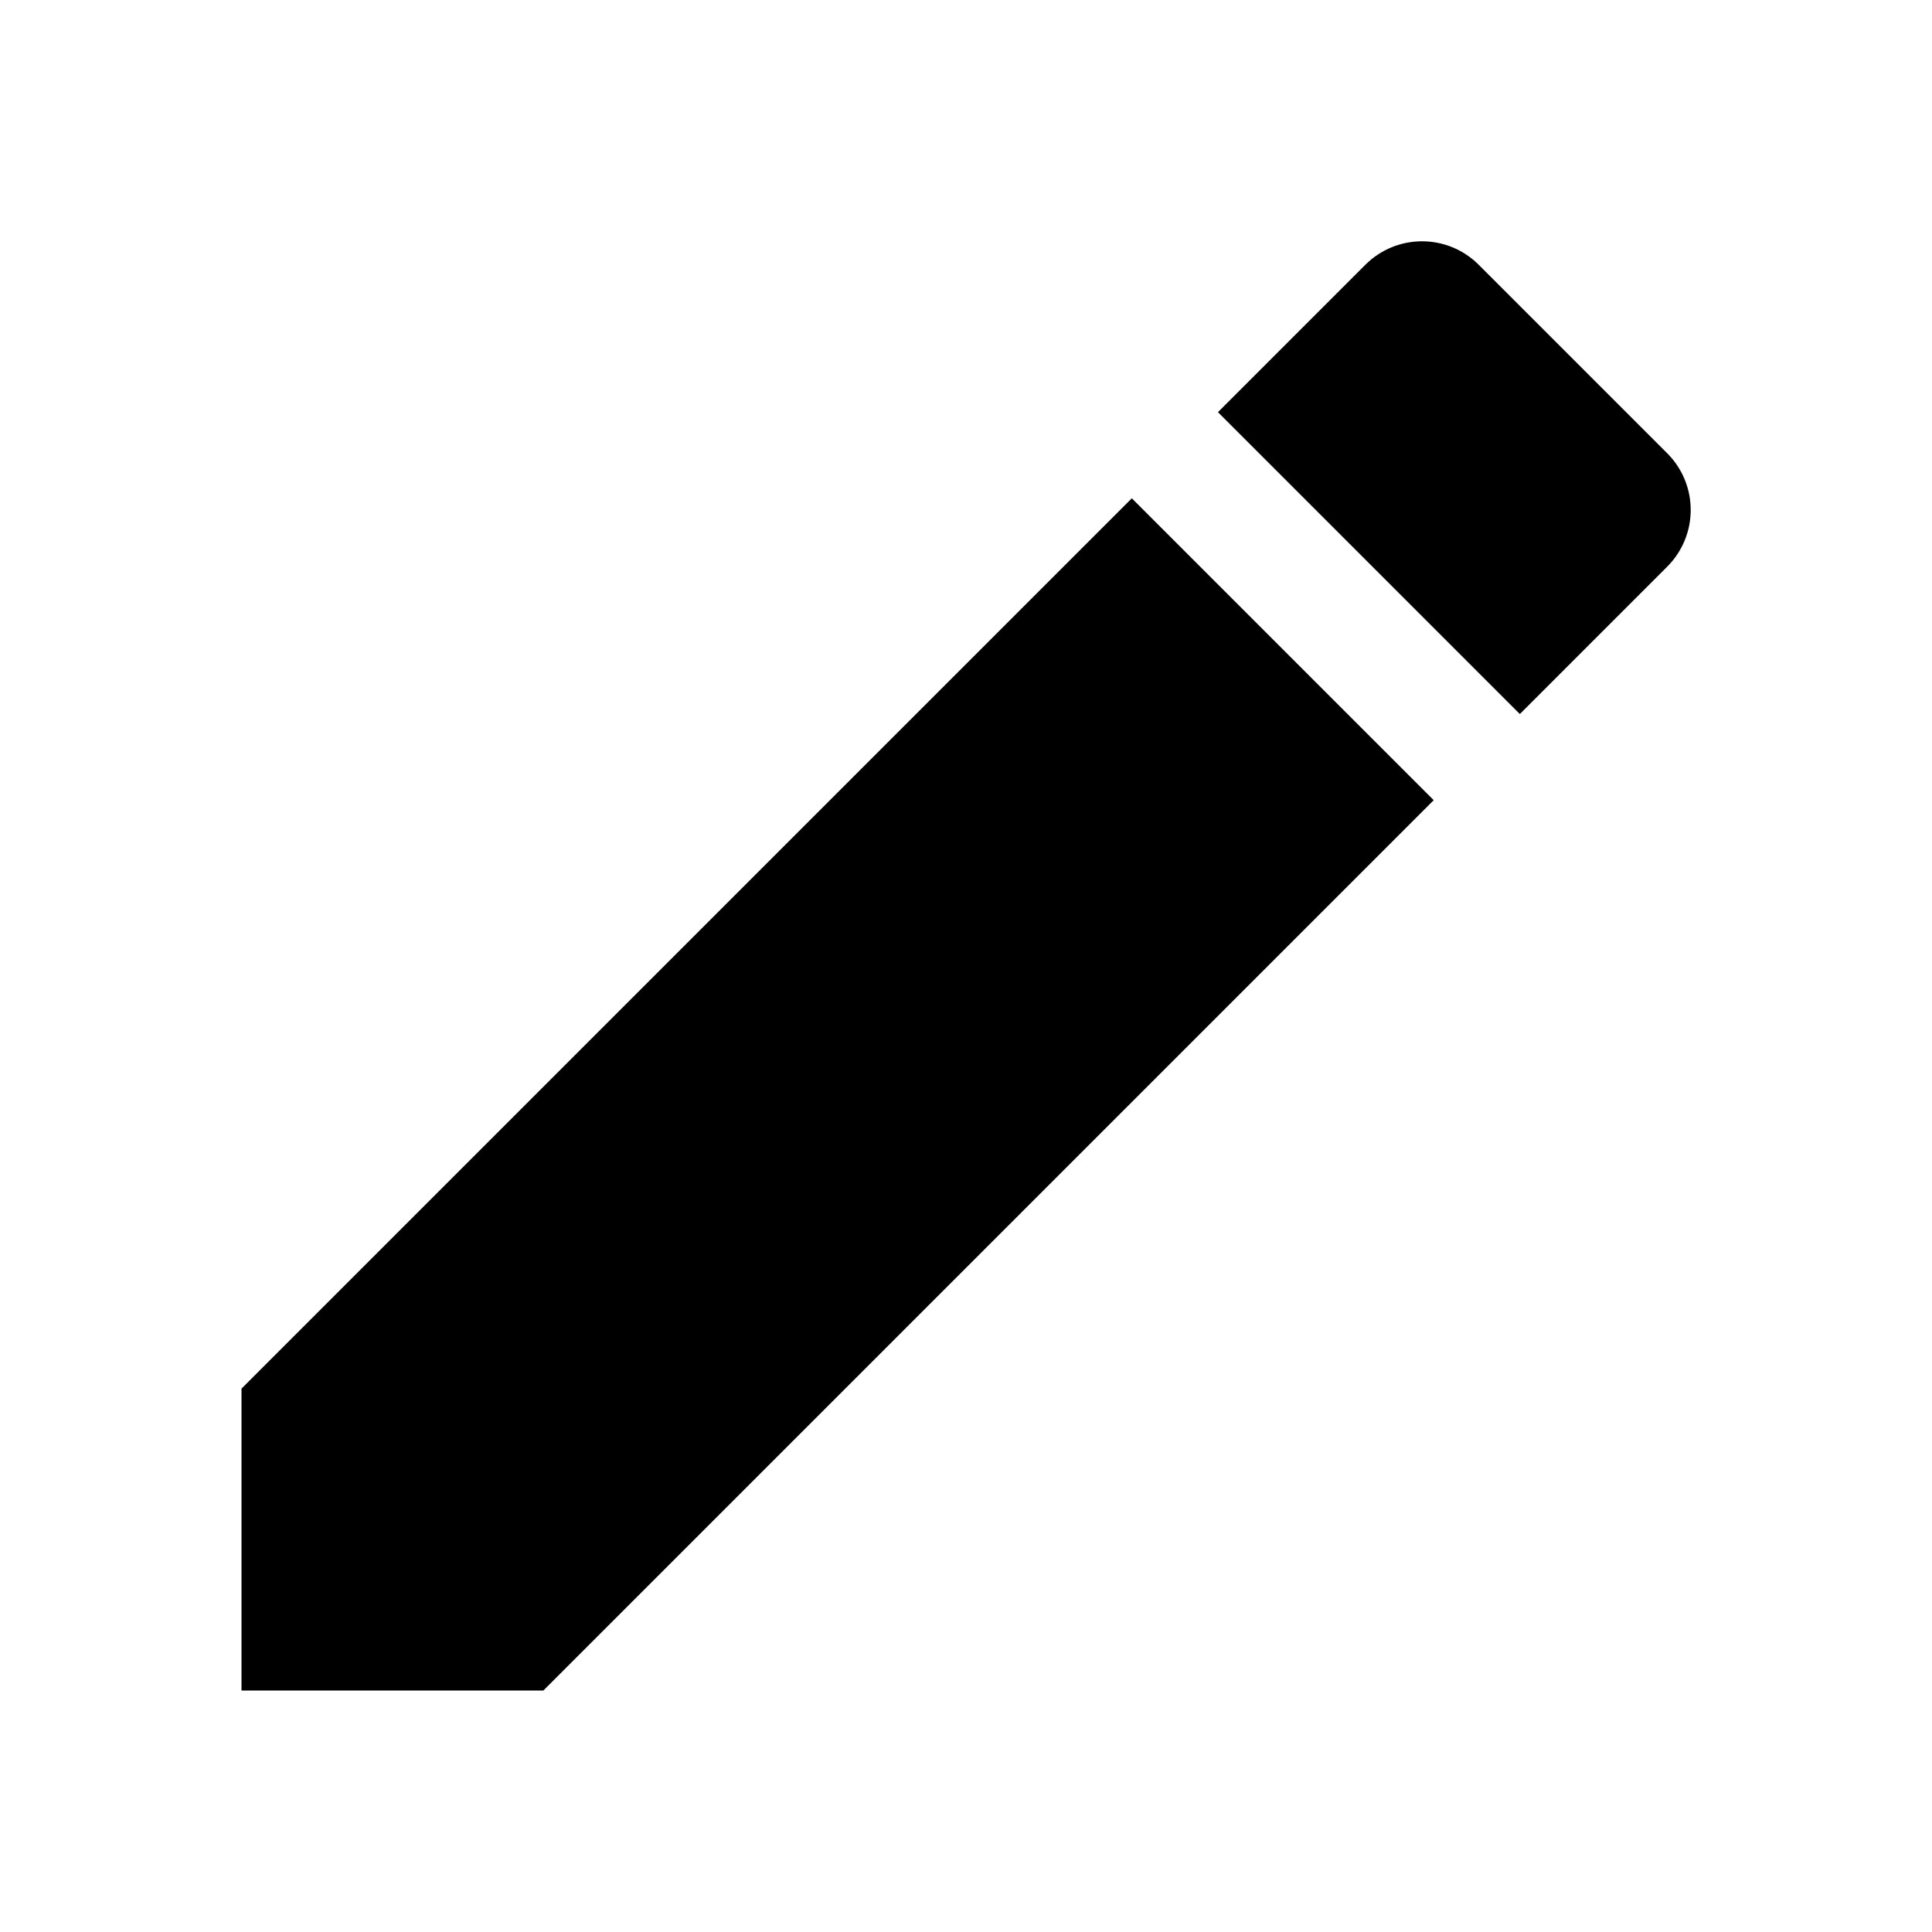
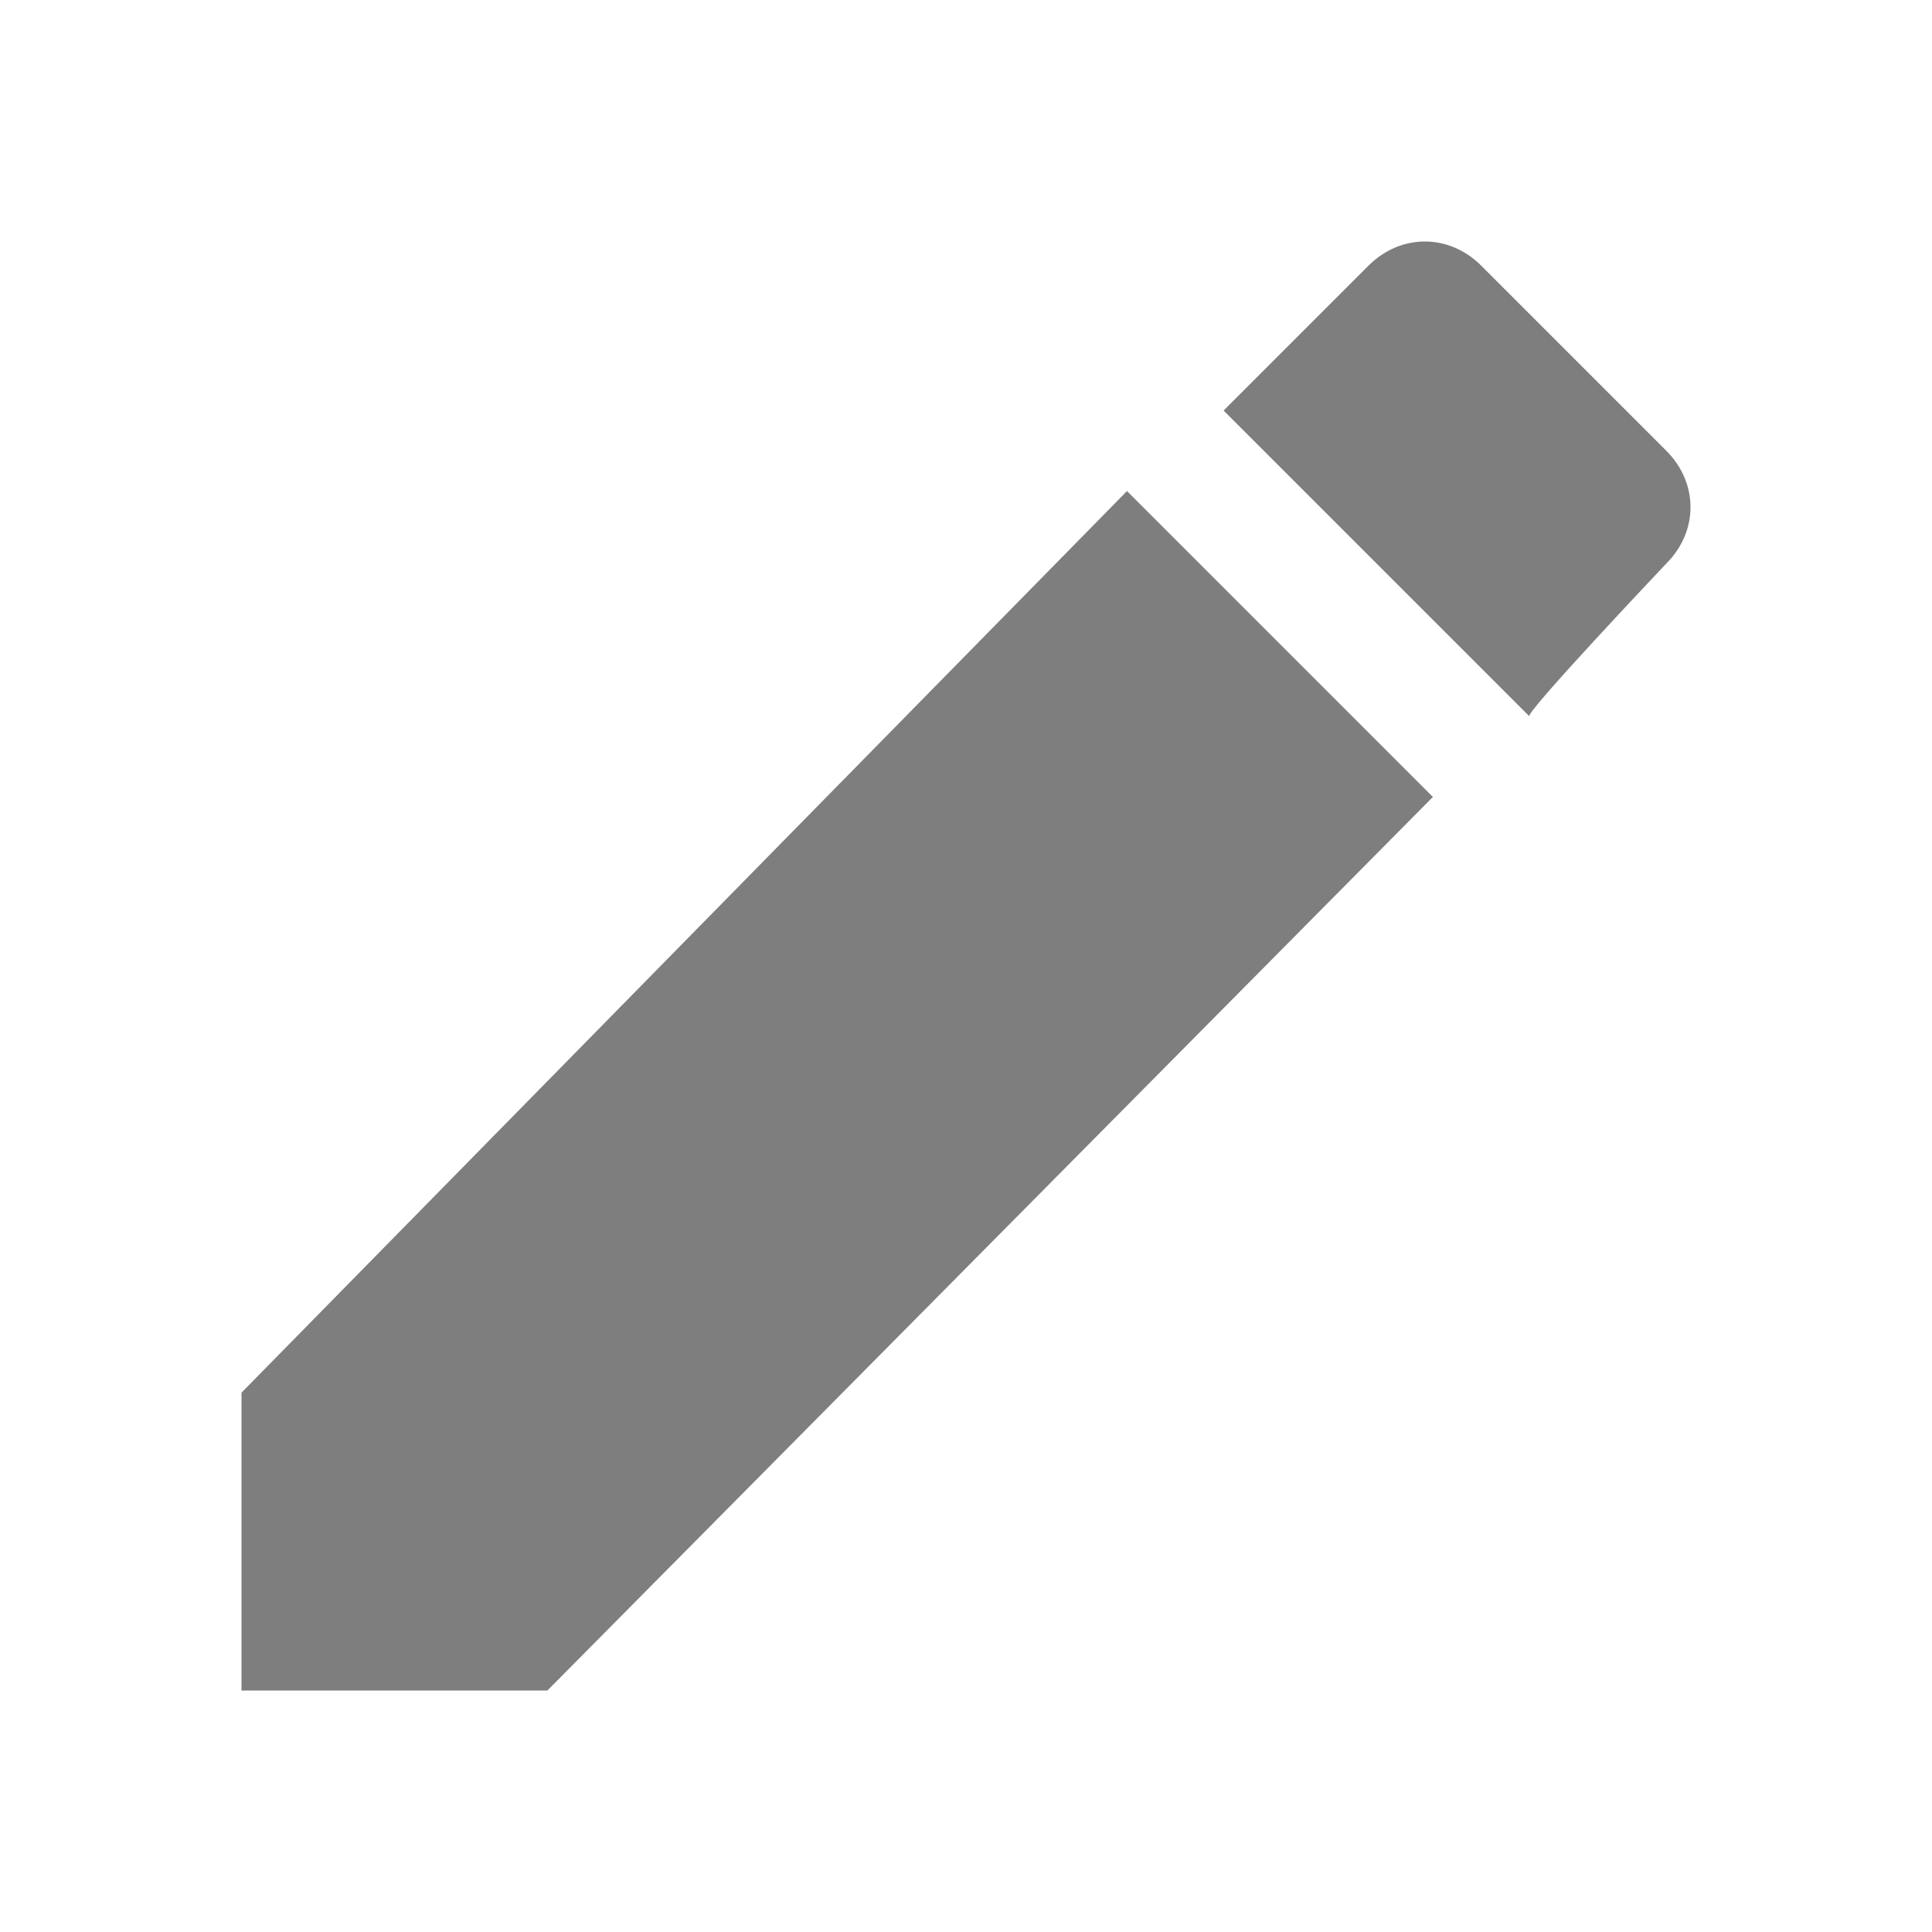
- <svg xmlns="http://www.w3.org/2000/svg" height="24px" viewBox="0 0 24 24" width="24px" fill="#000000">
-   <path d="M0 0h24v24H0z" fill="none" />
-   <path d="M3 17.25V21h3.75L17.81 9.94l-3.75-3.75L3 17.25zM20.71 7.04c.39-.39.39-1.02 0-1.41l-2.34-2.34c-.39-.39-1.02-.39-1.41 0l-1.83 1.83 3.75 3.75 1.83-1.83z" />
+ <svg xmlns="http://www.w3.org/2000/svg" version="1.1" id="Layer_1" x="0px" y="0px" viewBox="0 0 24 24" enable-background="new 0 0 24 24" xml:space="preserve">
+   <path fill="none" d="M0,0h24v24H0V0z" />
+   <path fill="#7E7E7E" d="M3,17.3V21h3.8L17.8,9.9l-3.8-3.8L3,17.3z M20.7,7c0.4-0.4,0.4-1,0-1.4l-2.3-2.3c-0.4-0.4-1-0.4-1.4,0  l-1.8,1.8l3.8,3.8C18.9,8.9,20.7,7,20.7,7z" />
</svg>
